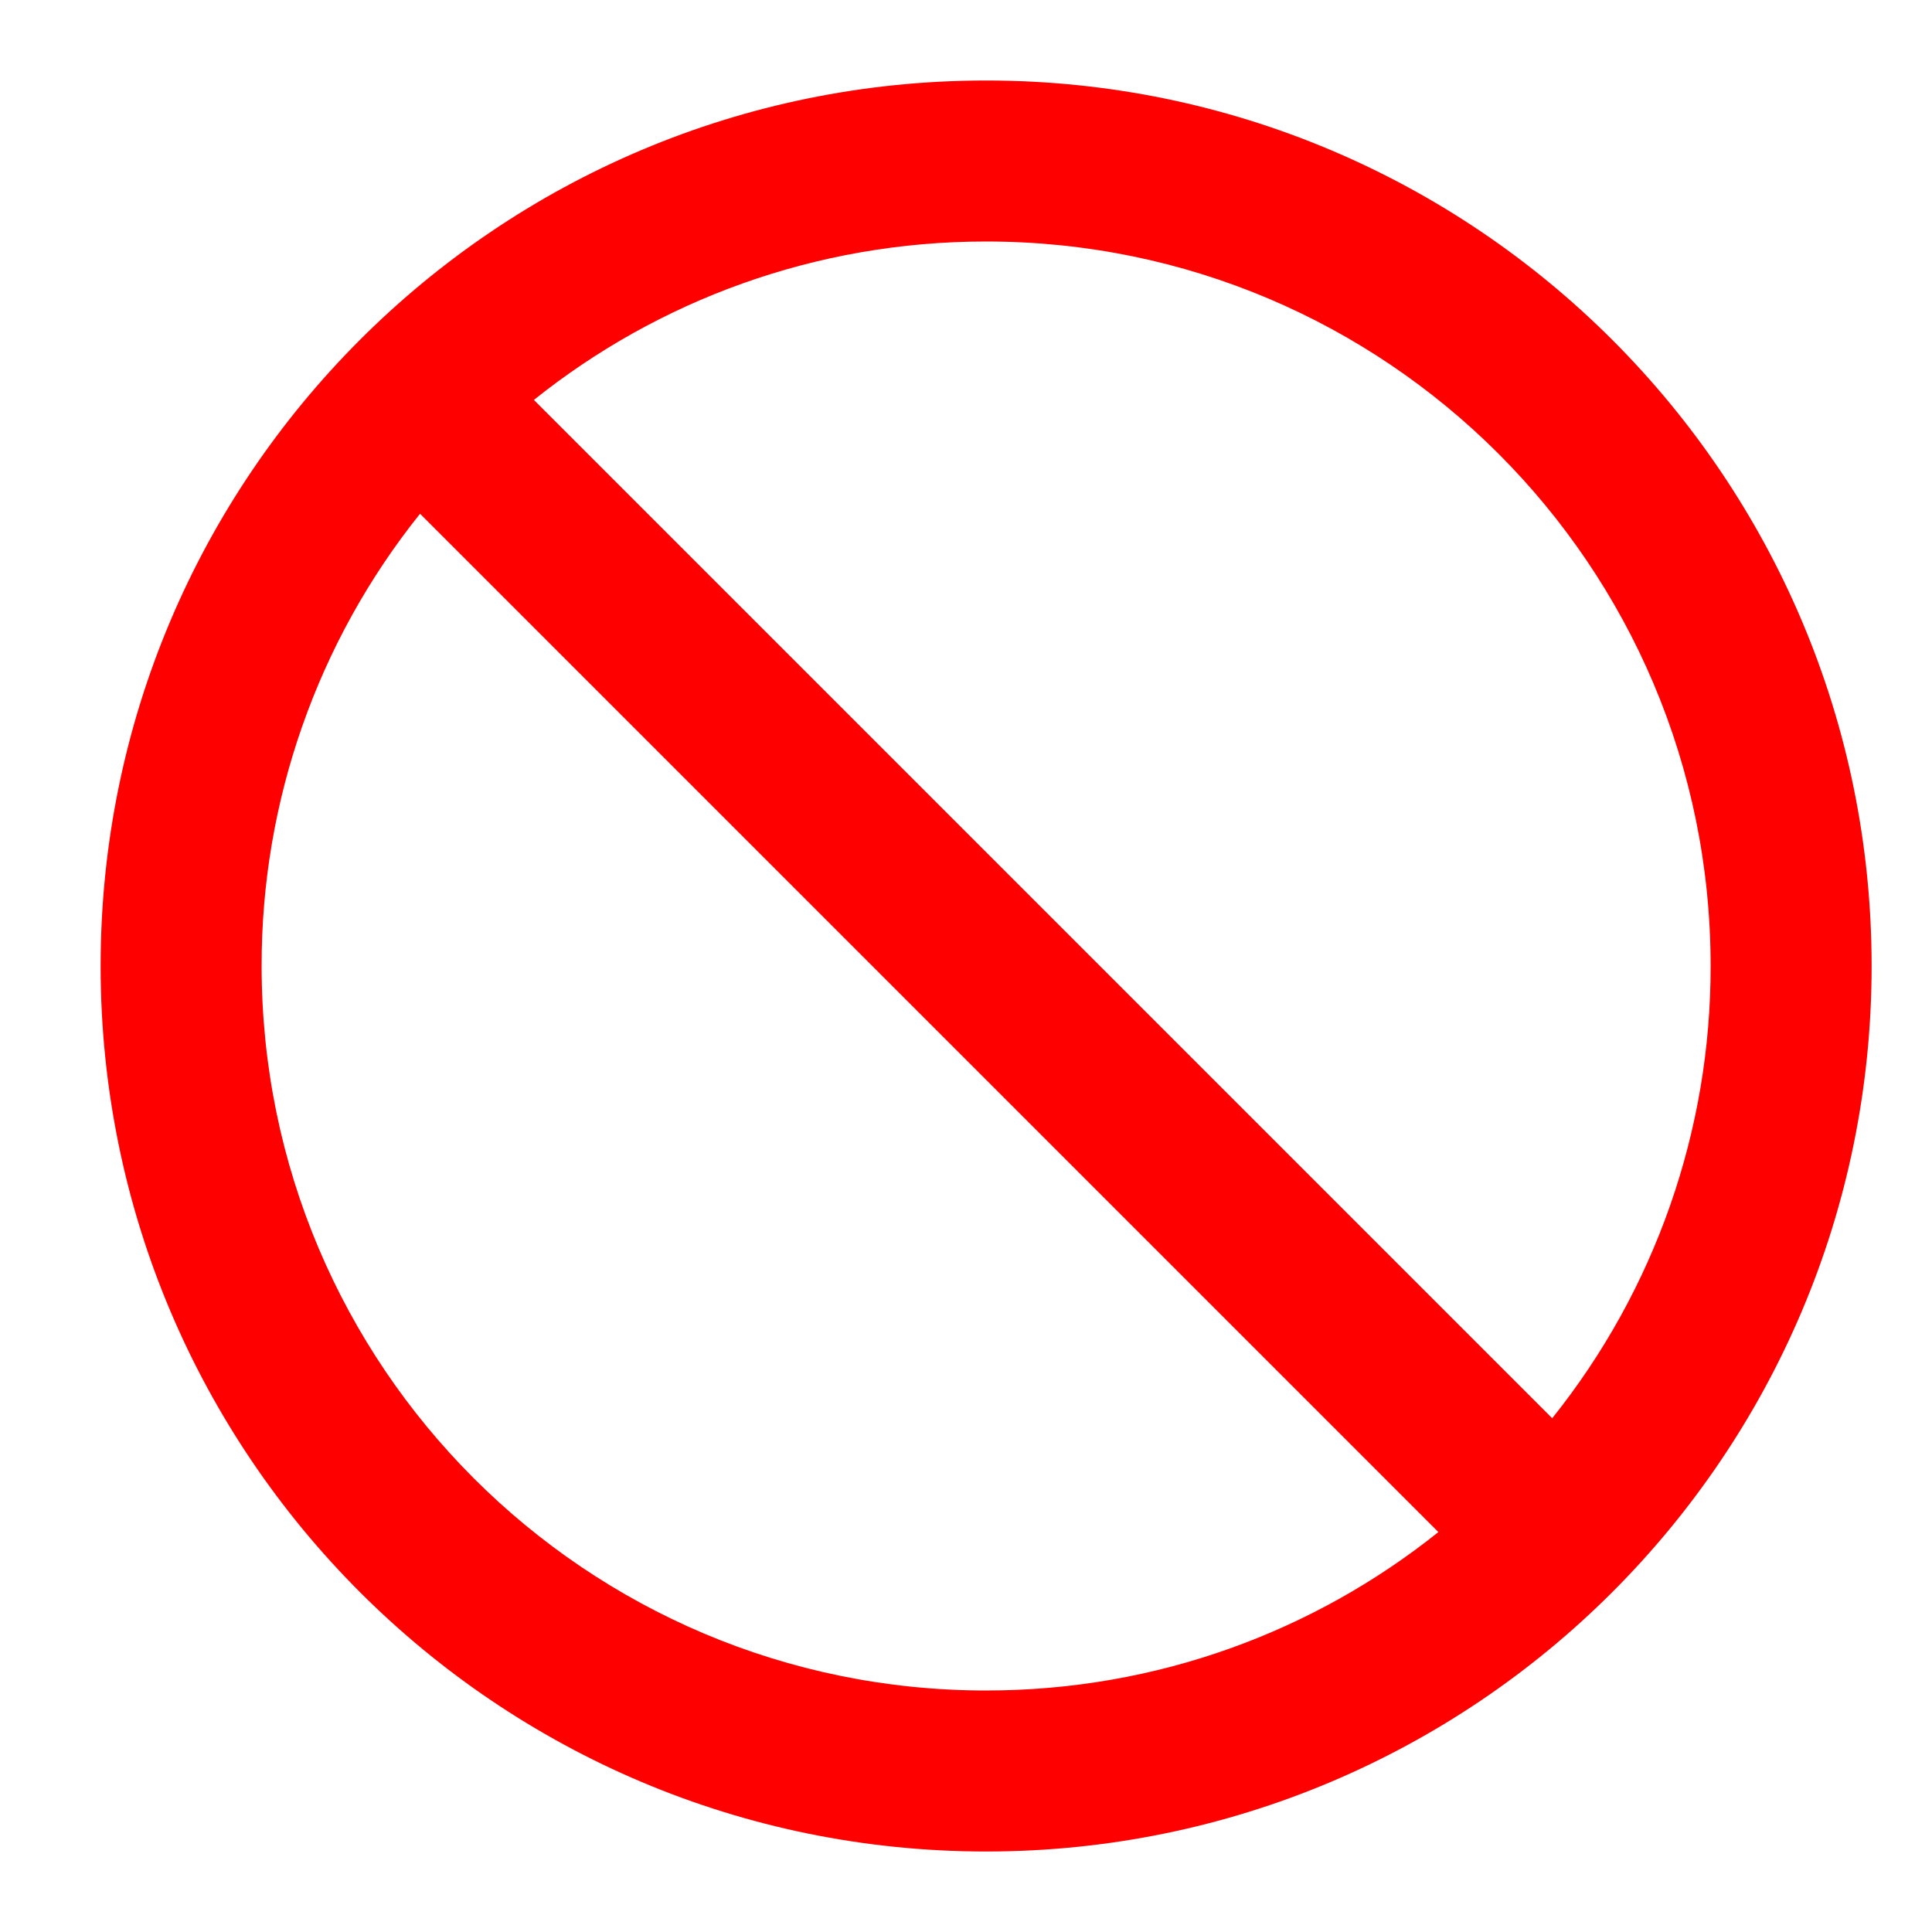
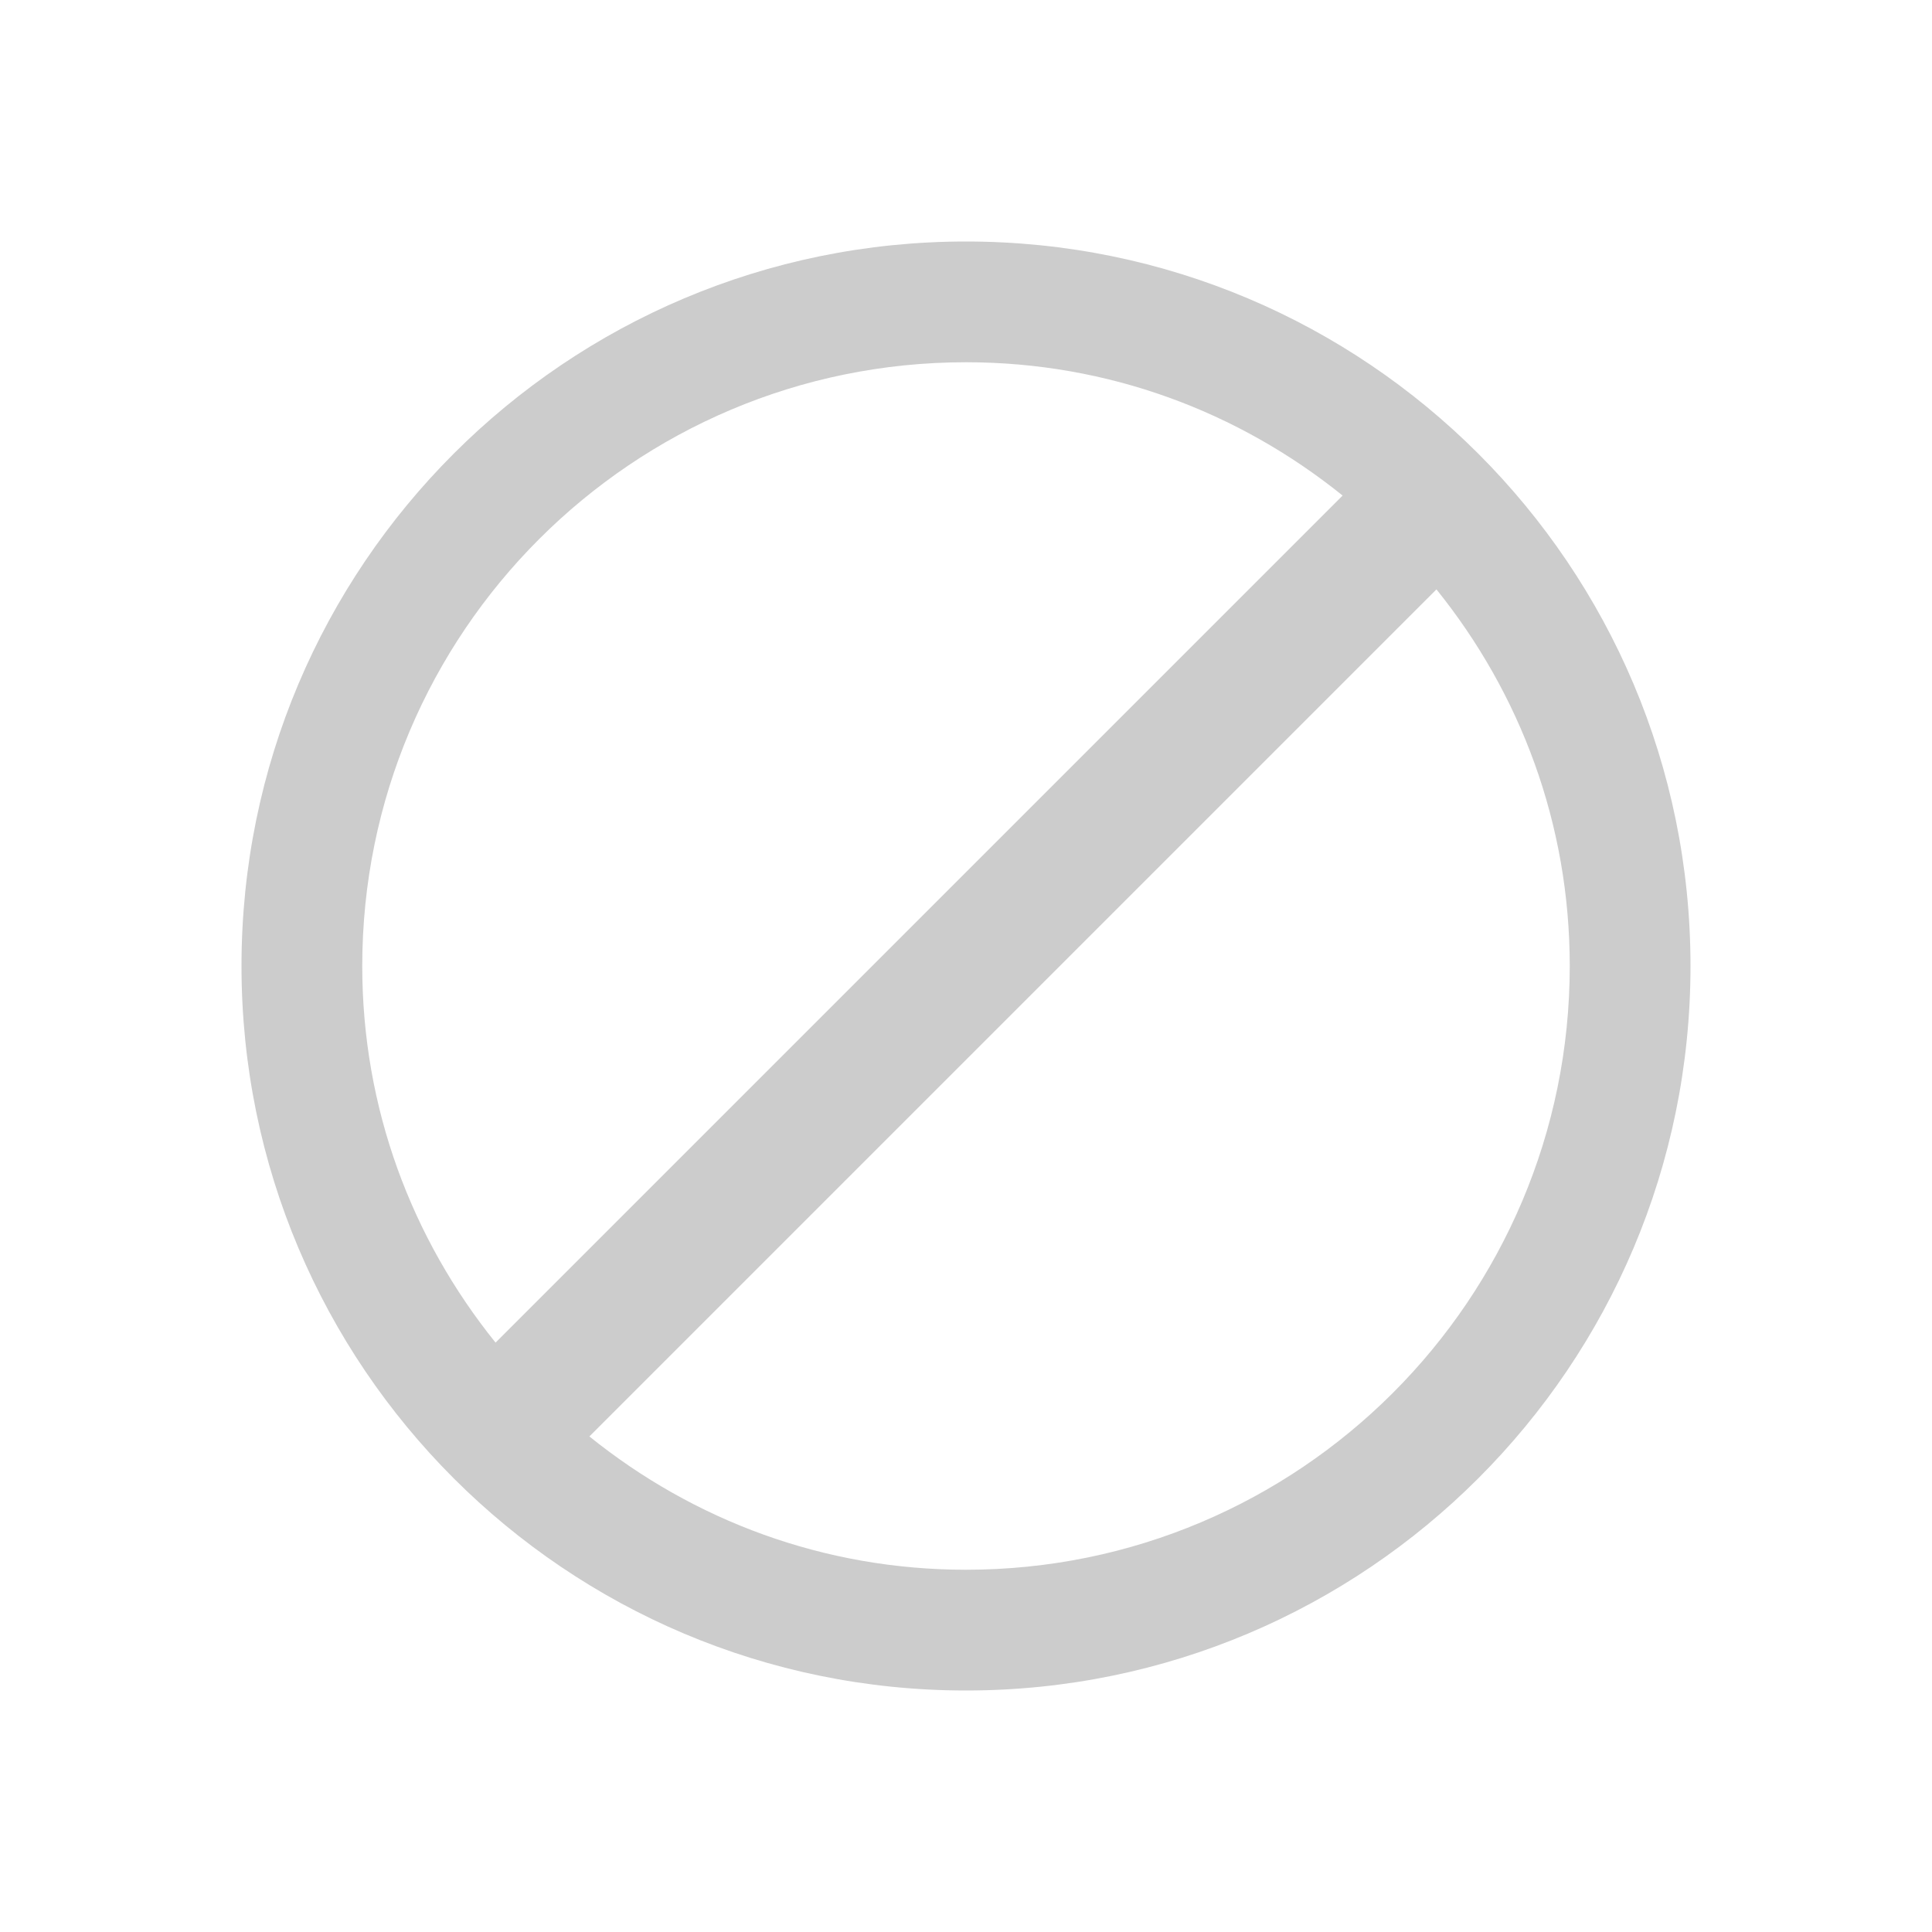
- <svg xmlns="http://www.w3.org/2000/svg" t="1596107328191" class="icon" viewBox="0 0 1024 1024" version="1.1" p-id="3105" width="16" height="16">
-   <defs>
-     <style type="text/css" />
-   </defs>
-   <path d="M222.635 272.299A382.4 382.4 0 0 0 138.667 512c0 212.117 171.904 384 384 384 90.667 0 174.016-31.424 239.701-83.968l-539.733-539.733z m60.331-60.331l539.733 539.733A382.4 382.4 0 0 0 906.667 512c0-212.117-171.904-384-384-384-90.667 0-174.016 31.424-239.701 83.968zM53.333 512c0-259.221 210.091-469.333 469.333-469.333 259.221 0 469.333 210.091 469.333 469.333 0 259.221-210.091 469.333-469.333 469.333-259.221 0-469.333-210.091-469.333-469.333z" p-id="3106" fill="#ff0000" />
+ <svg xmlns="http://www.w3.org/2000/svg" width="16" height="16" viewBox="0 0 16 16" fill="currentColor">
+   <path d="M8 2 C 4.686 2 2 4.686 2 8 C 2 11.314 4.686 14 8 14 C 11.314 14 14 11.314 14 8 C 14 4.686 11.314 2 8 2 Z M 3 8 C 3 5.239 5.239 3 8 3 C 9.176 3 10.255 3.408 11.119 4.104 L 4.104 11.119 C 3.408 10.255 3 9.176 3 8 Z M 8 13 C 6.824 13 5.745 12.592 4.881 11.896 L 11.896 4.881 C 12.592 5.745 13 6.824 13 8 C 13 10.761 10.761 13 8 13 Z" fill="#CCCCCC" />
</svg>
